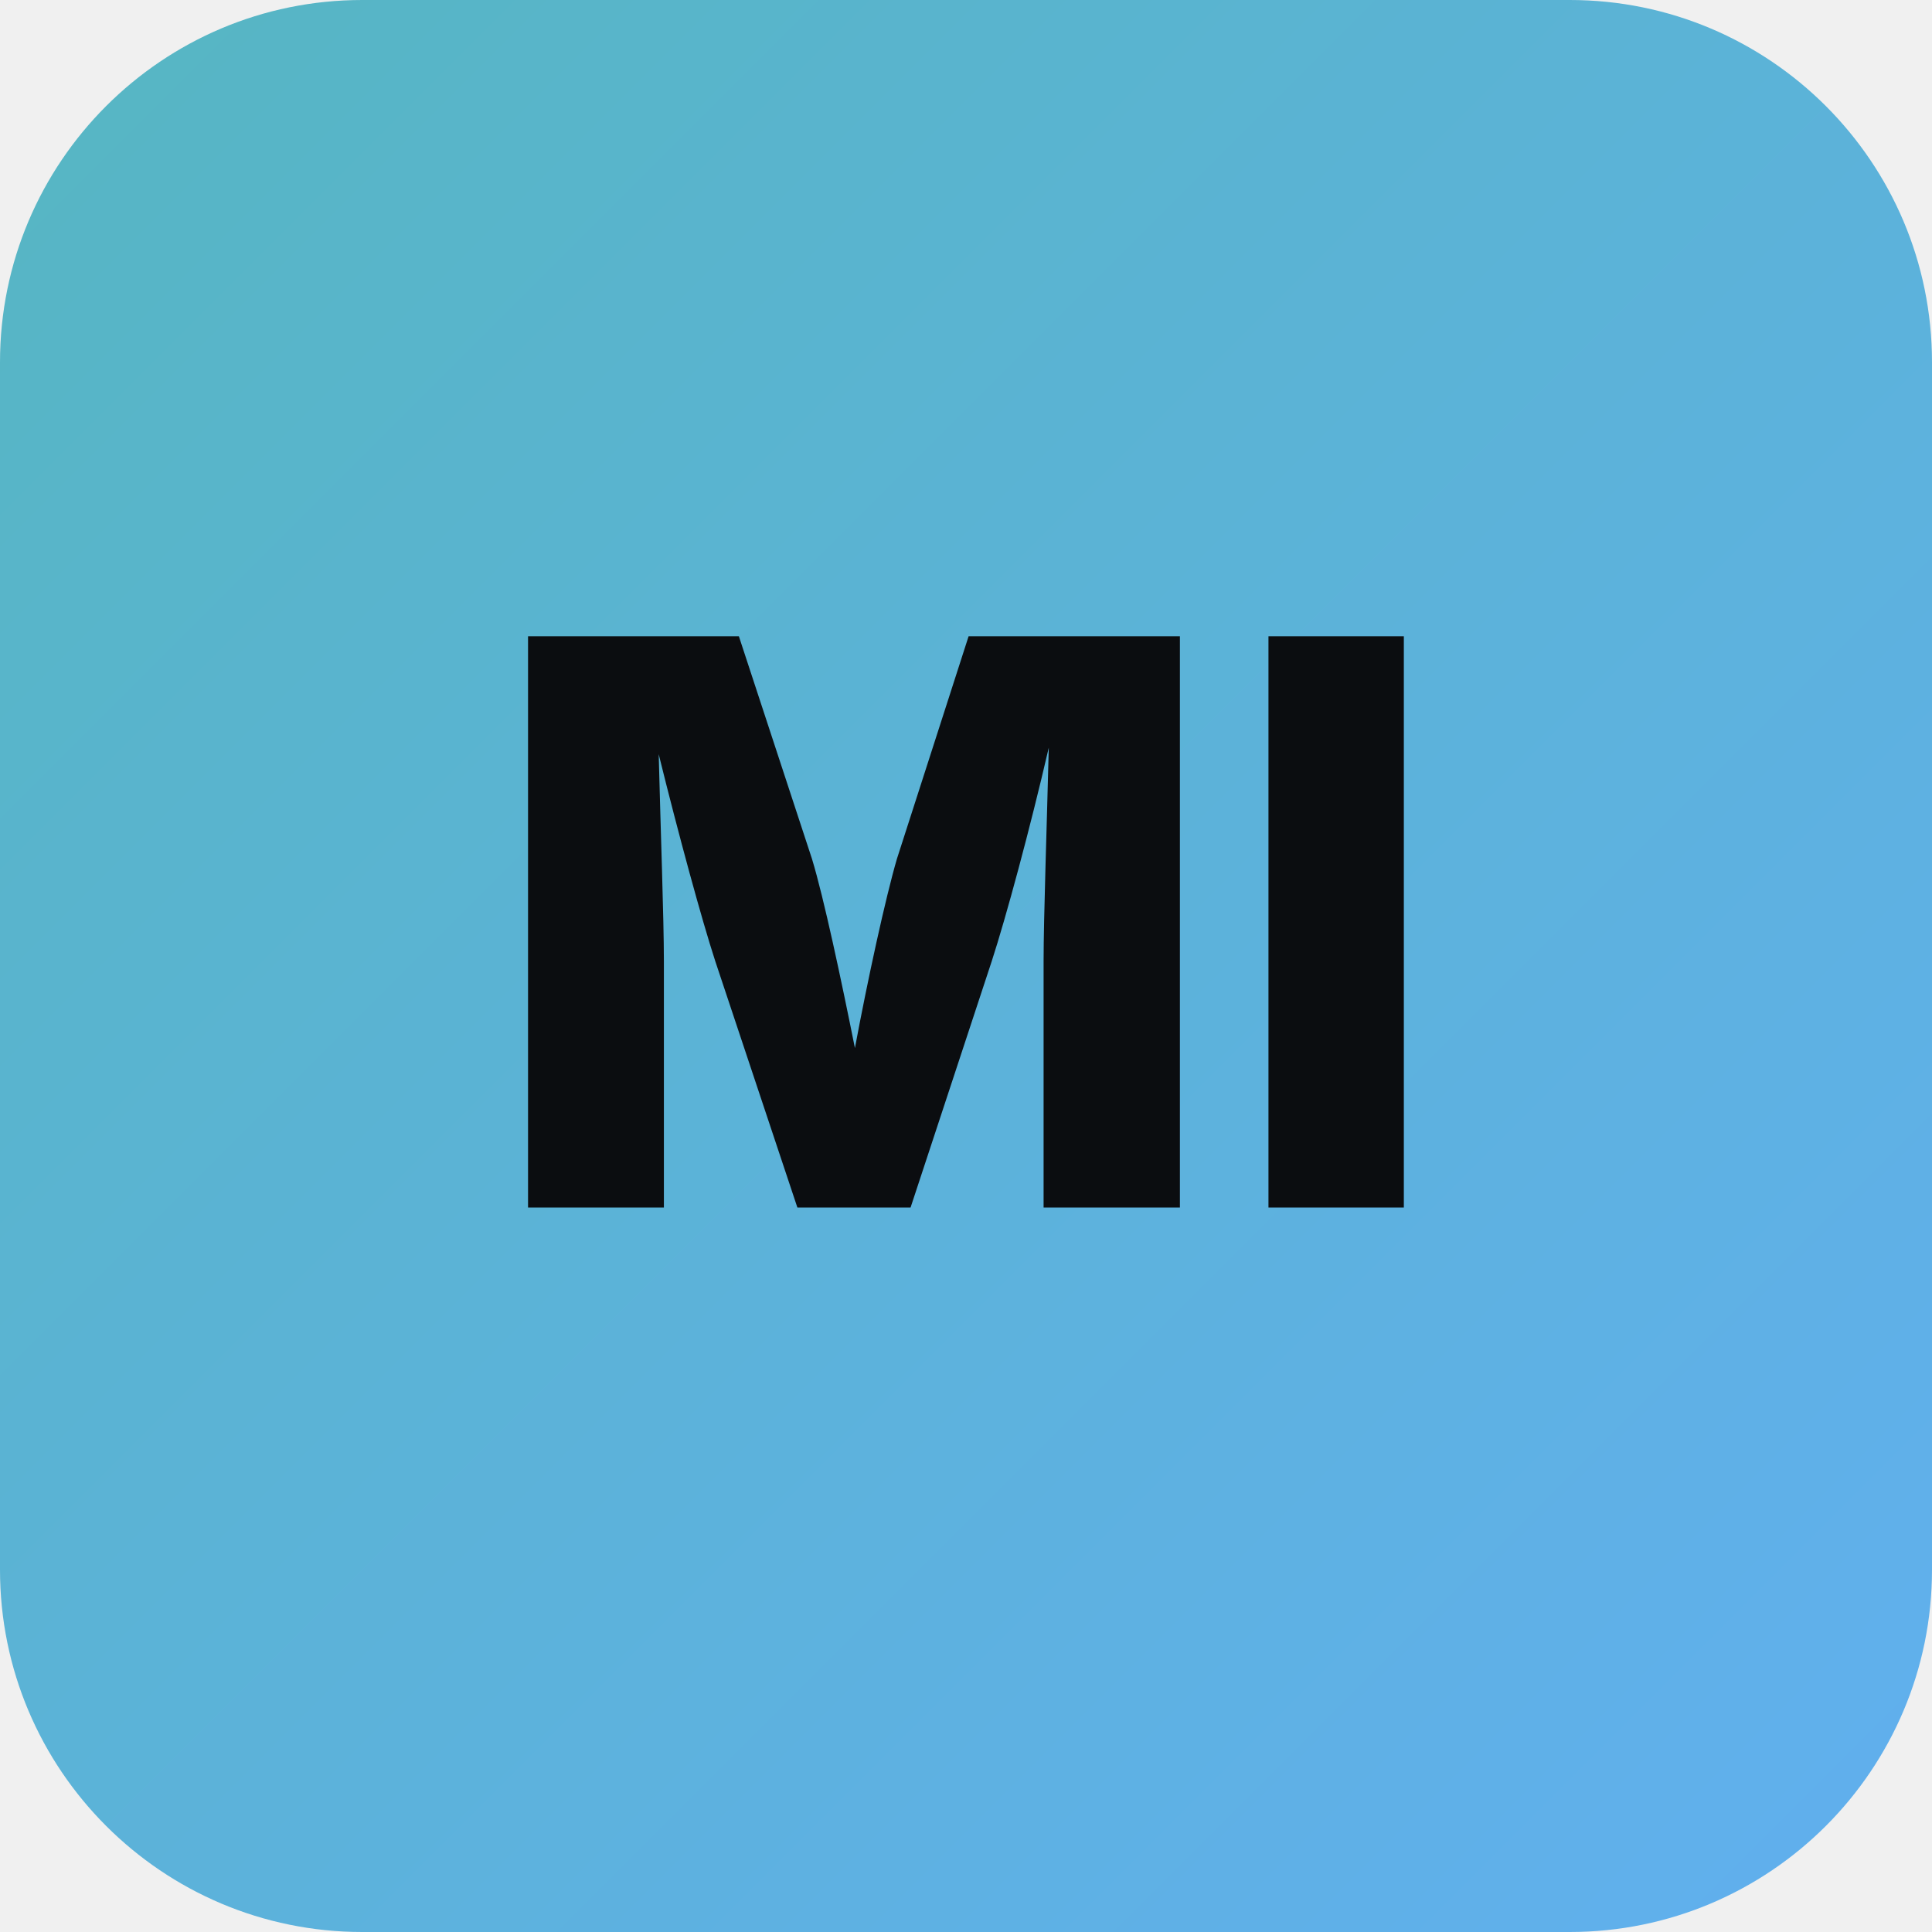
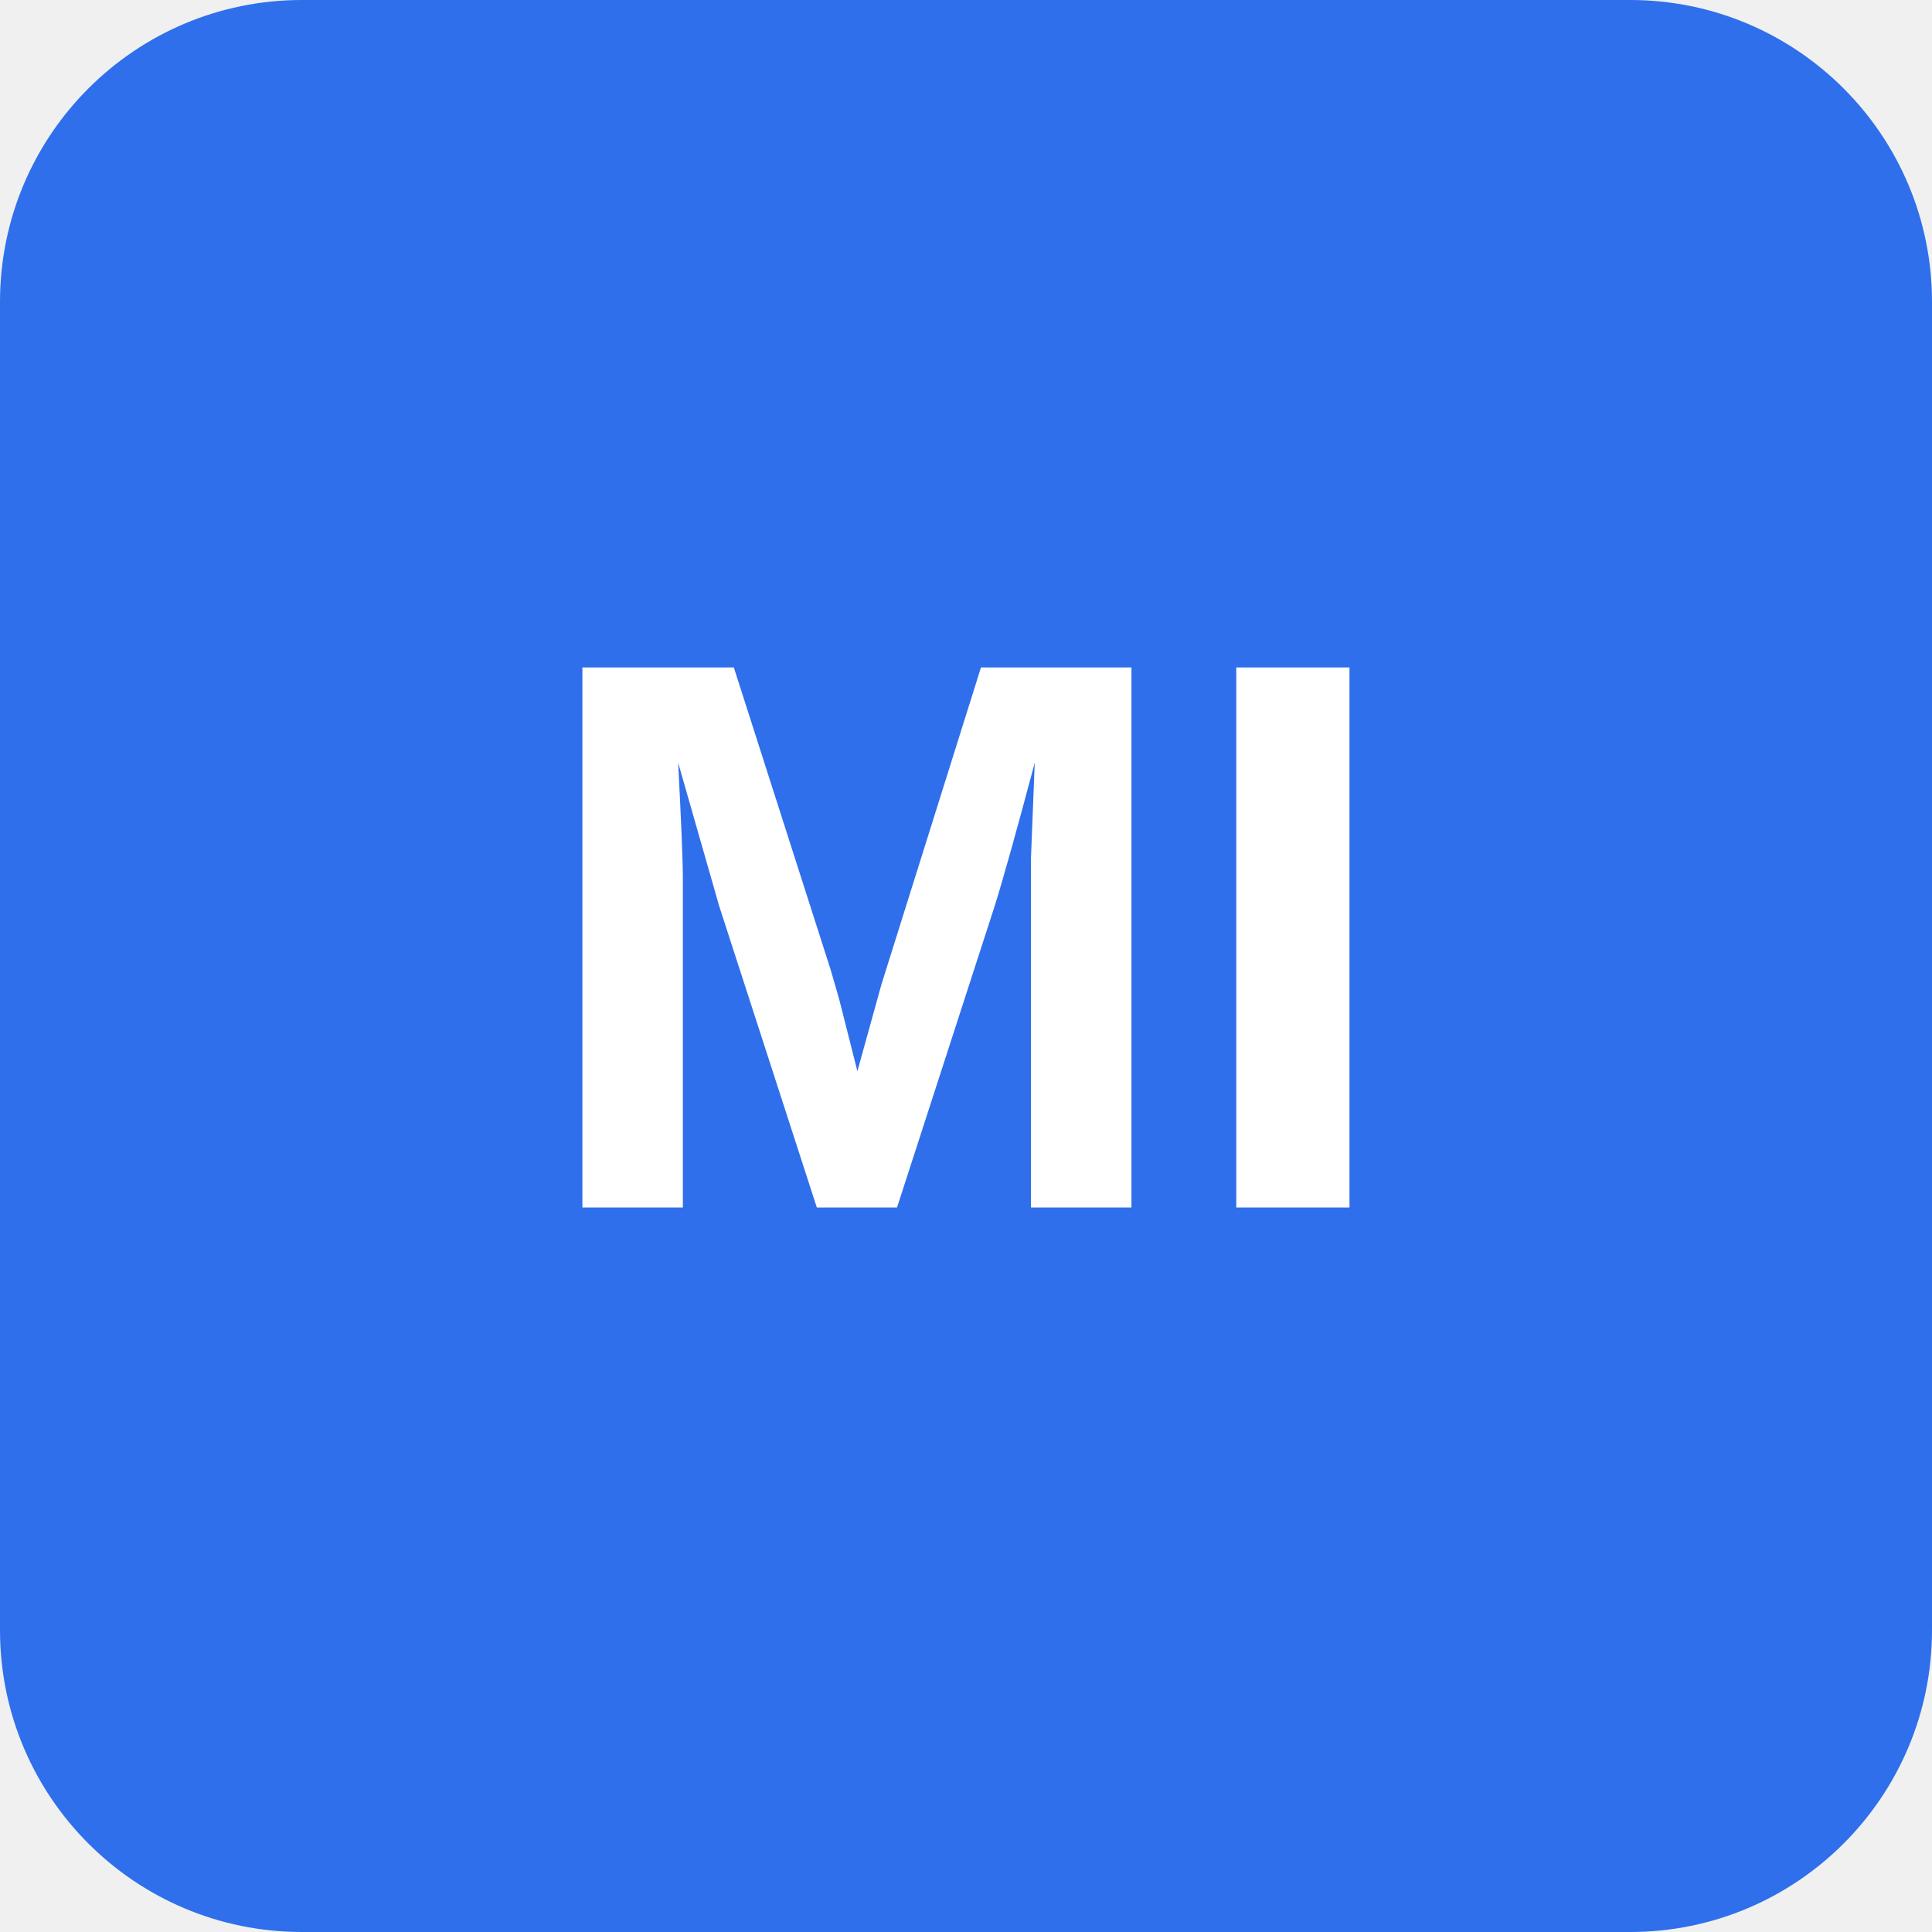
<svg xmlns="http://www.w3.org/2000/svg" viewBox="0 0 64 64">
-   <defs>
-     <linearGradient id="g" x1="0" y1="0" x2="1" y2="1">
-       <stop offset="0" stop-color="#56b6c2" />
-       <stop offset="1" stop-color="#61afef" />
-     </linearGradient>
-   </defs>
-   <rect width="64" height="64" rx="12" fill="url(#g)" />
-   <text x="32" y="40" font-family="Inter, Arial, sans-serif" font-size="26" font-weight="800" text-anchor="middle" fill="#0b0d10">MI</text>
+   <rect width="64" height="64" rx="10" fill="#2f6feb" />
+   <text x="32" y="40" text-anchor="middle" font-size="26" font-family="Arial" font-weight="700" fill="#fff">MI</text>
</svg>
